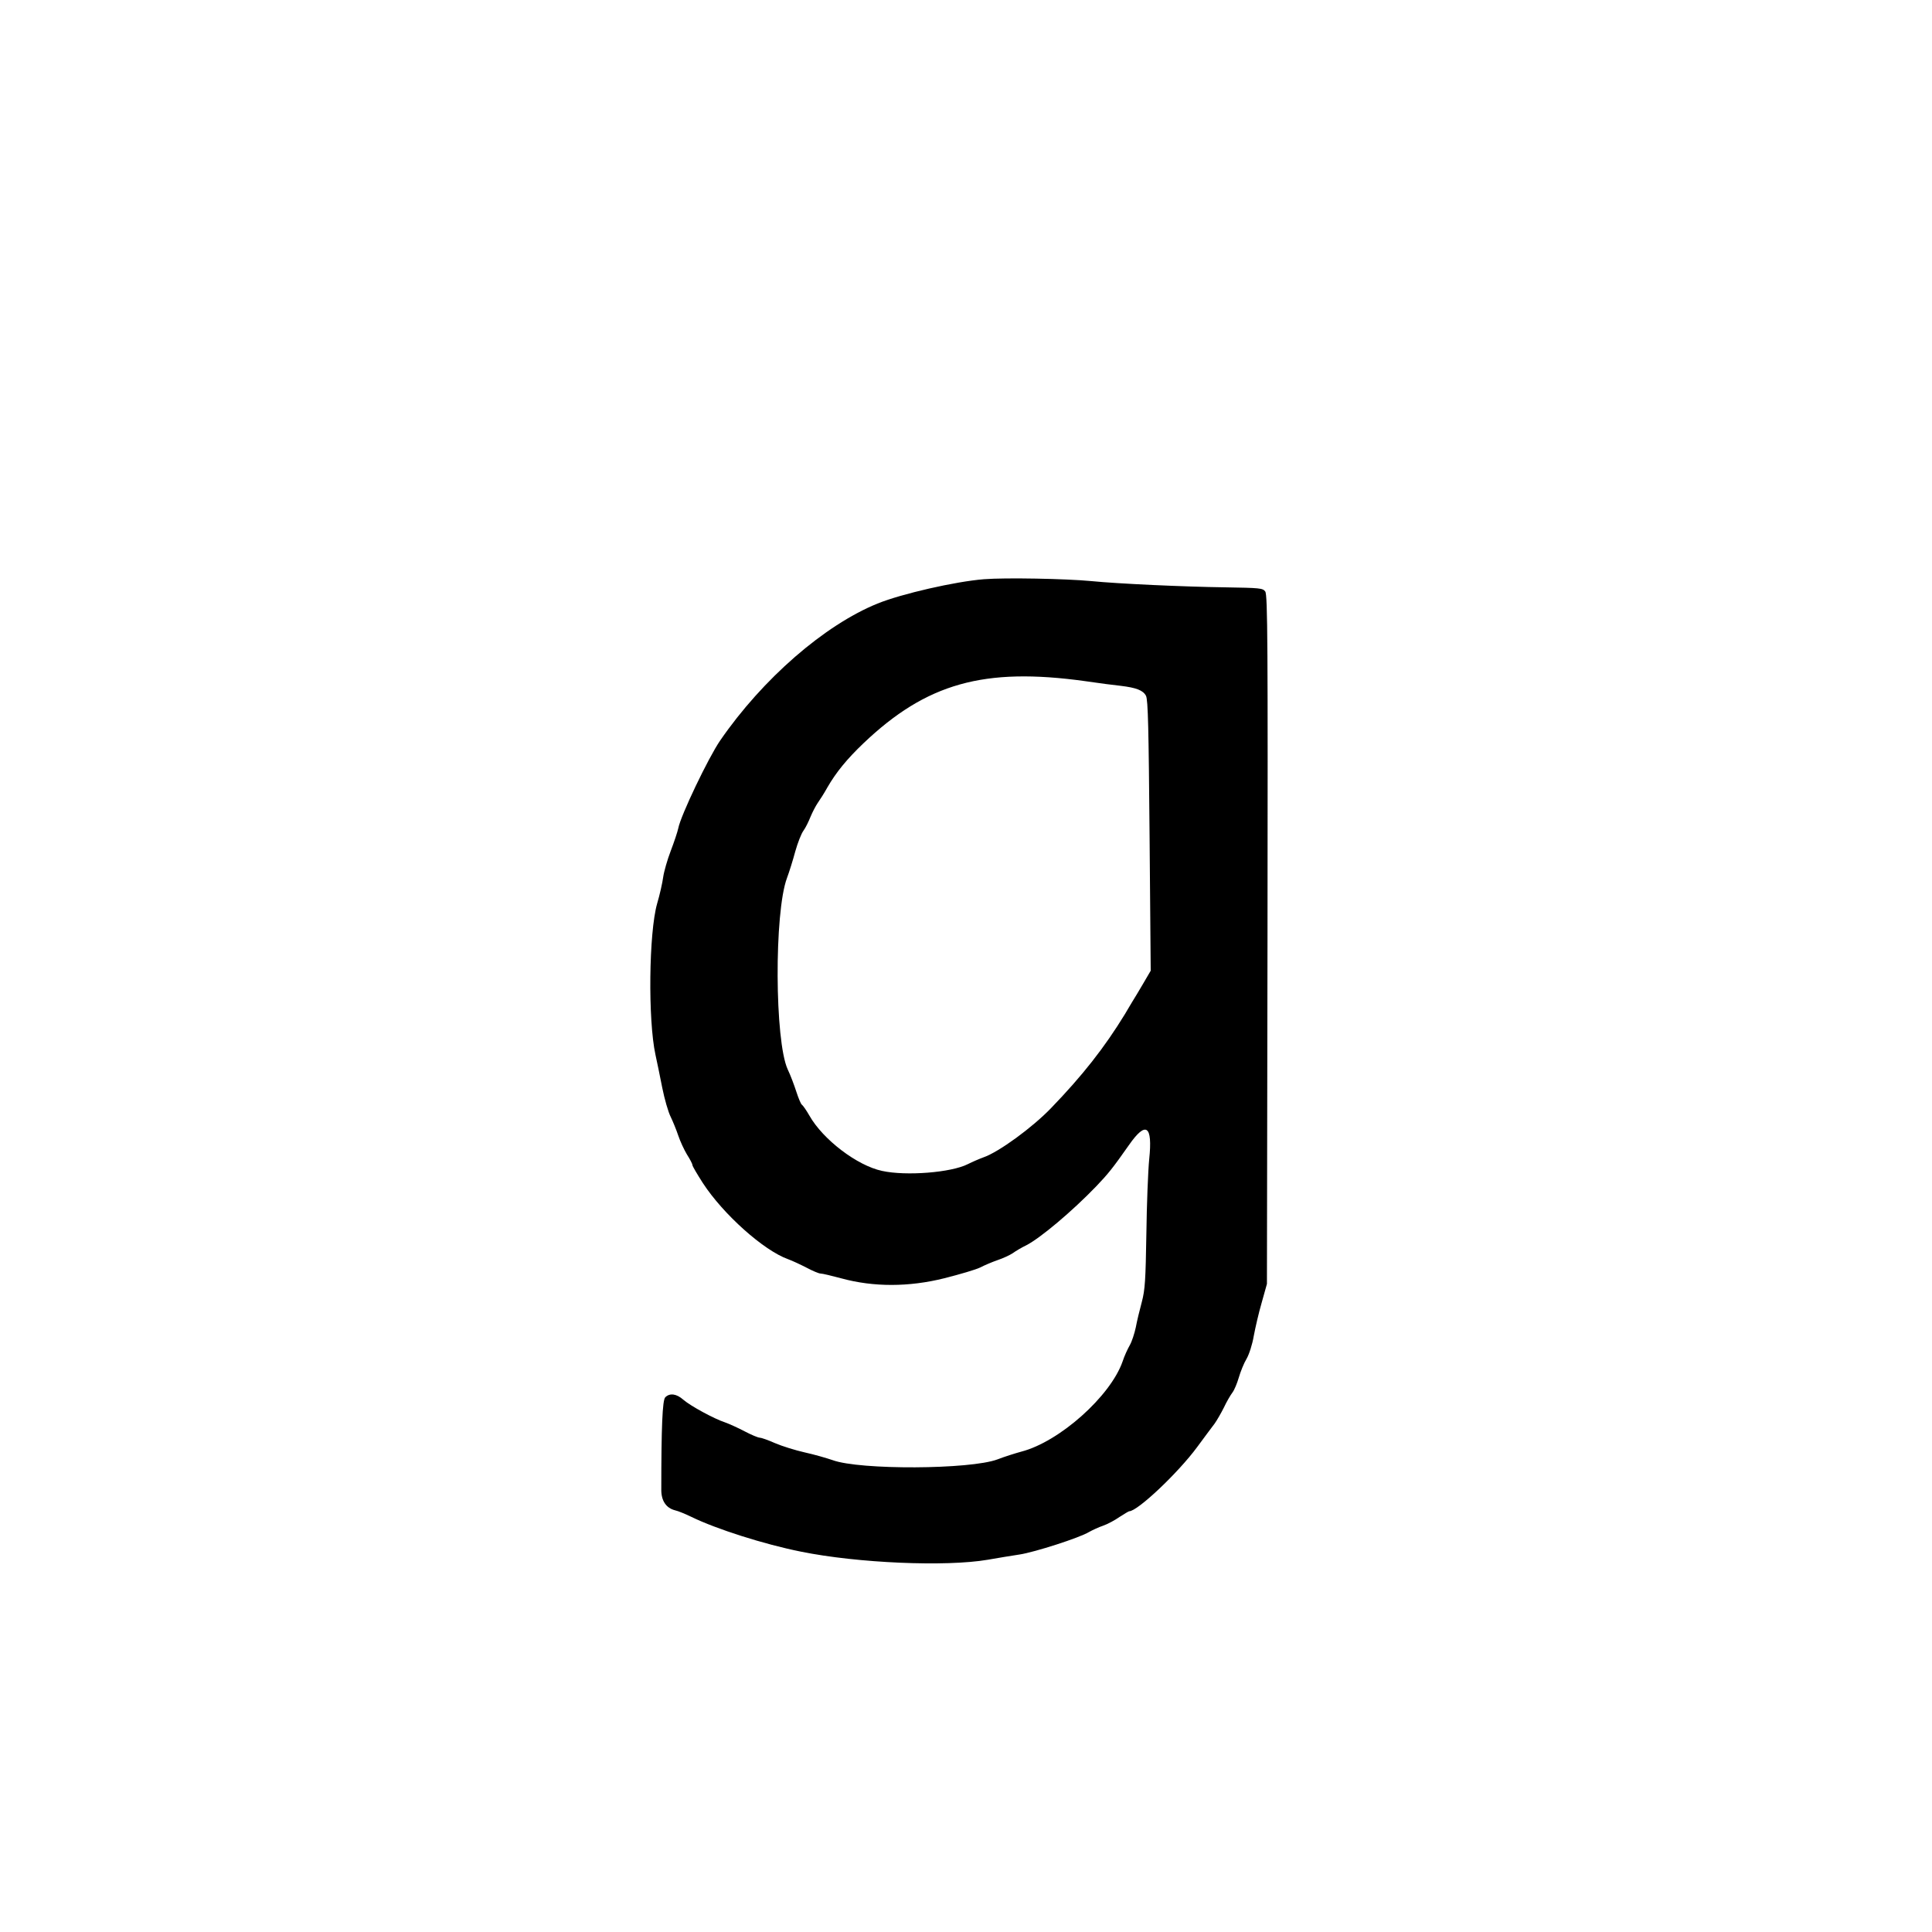
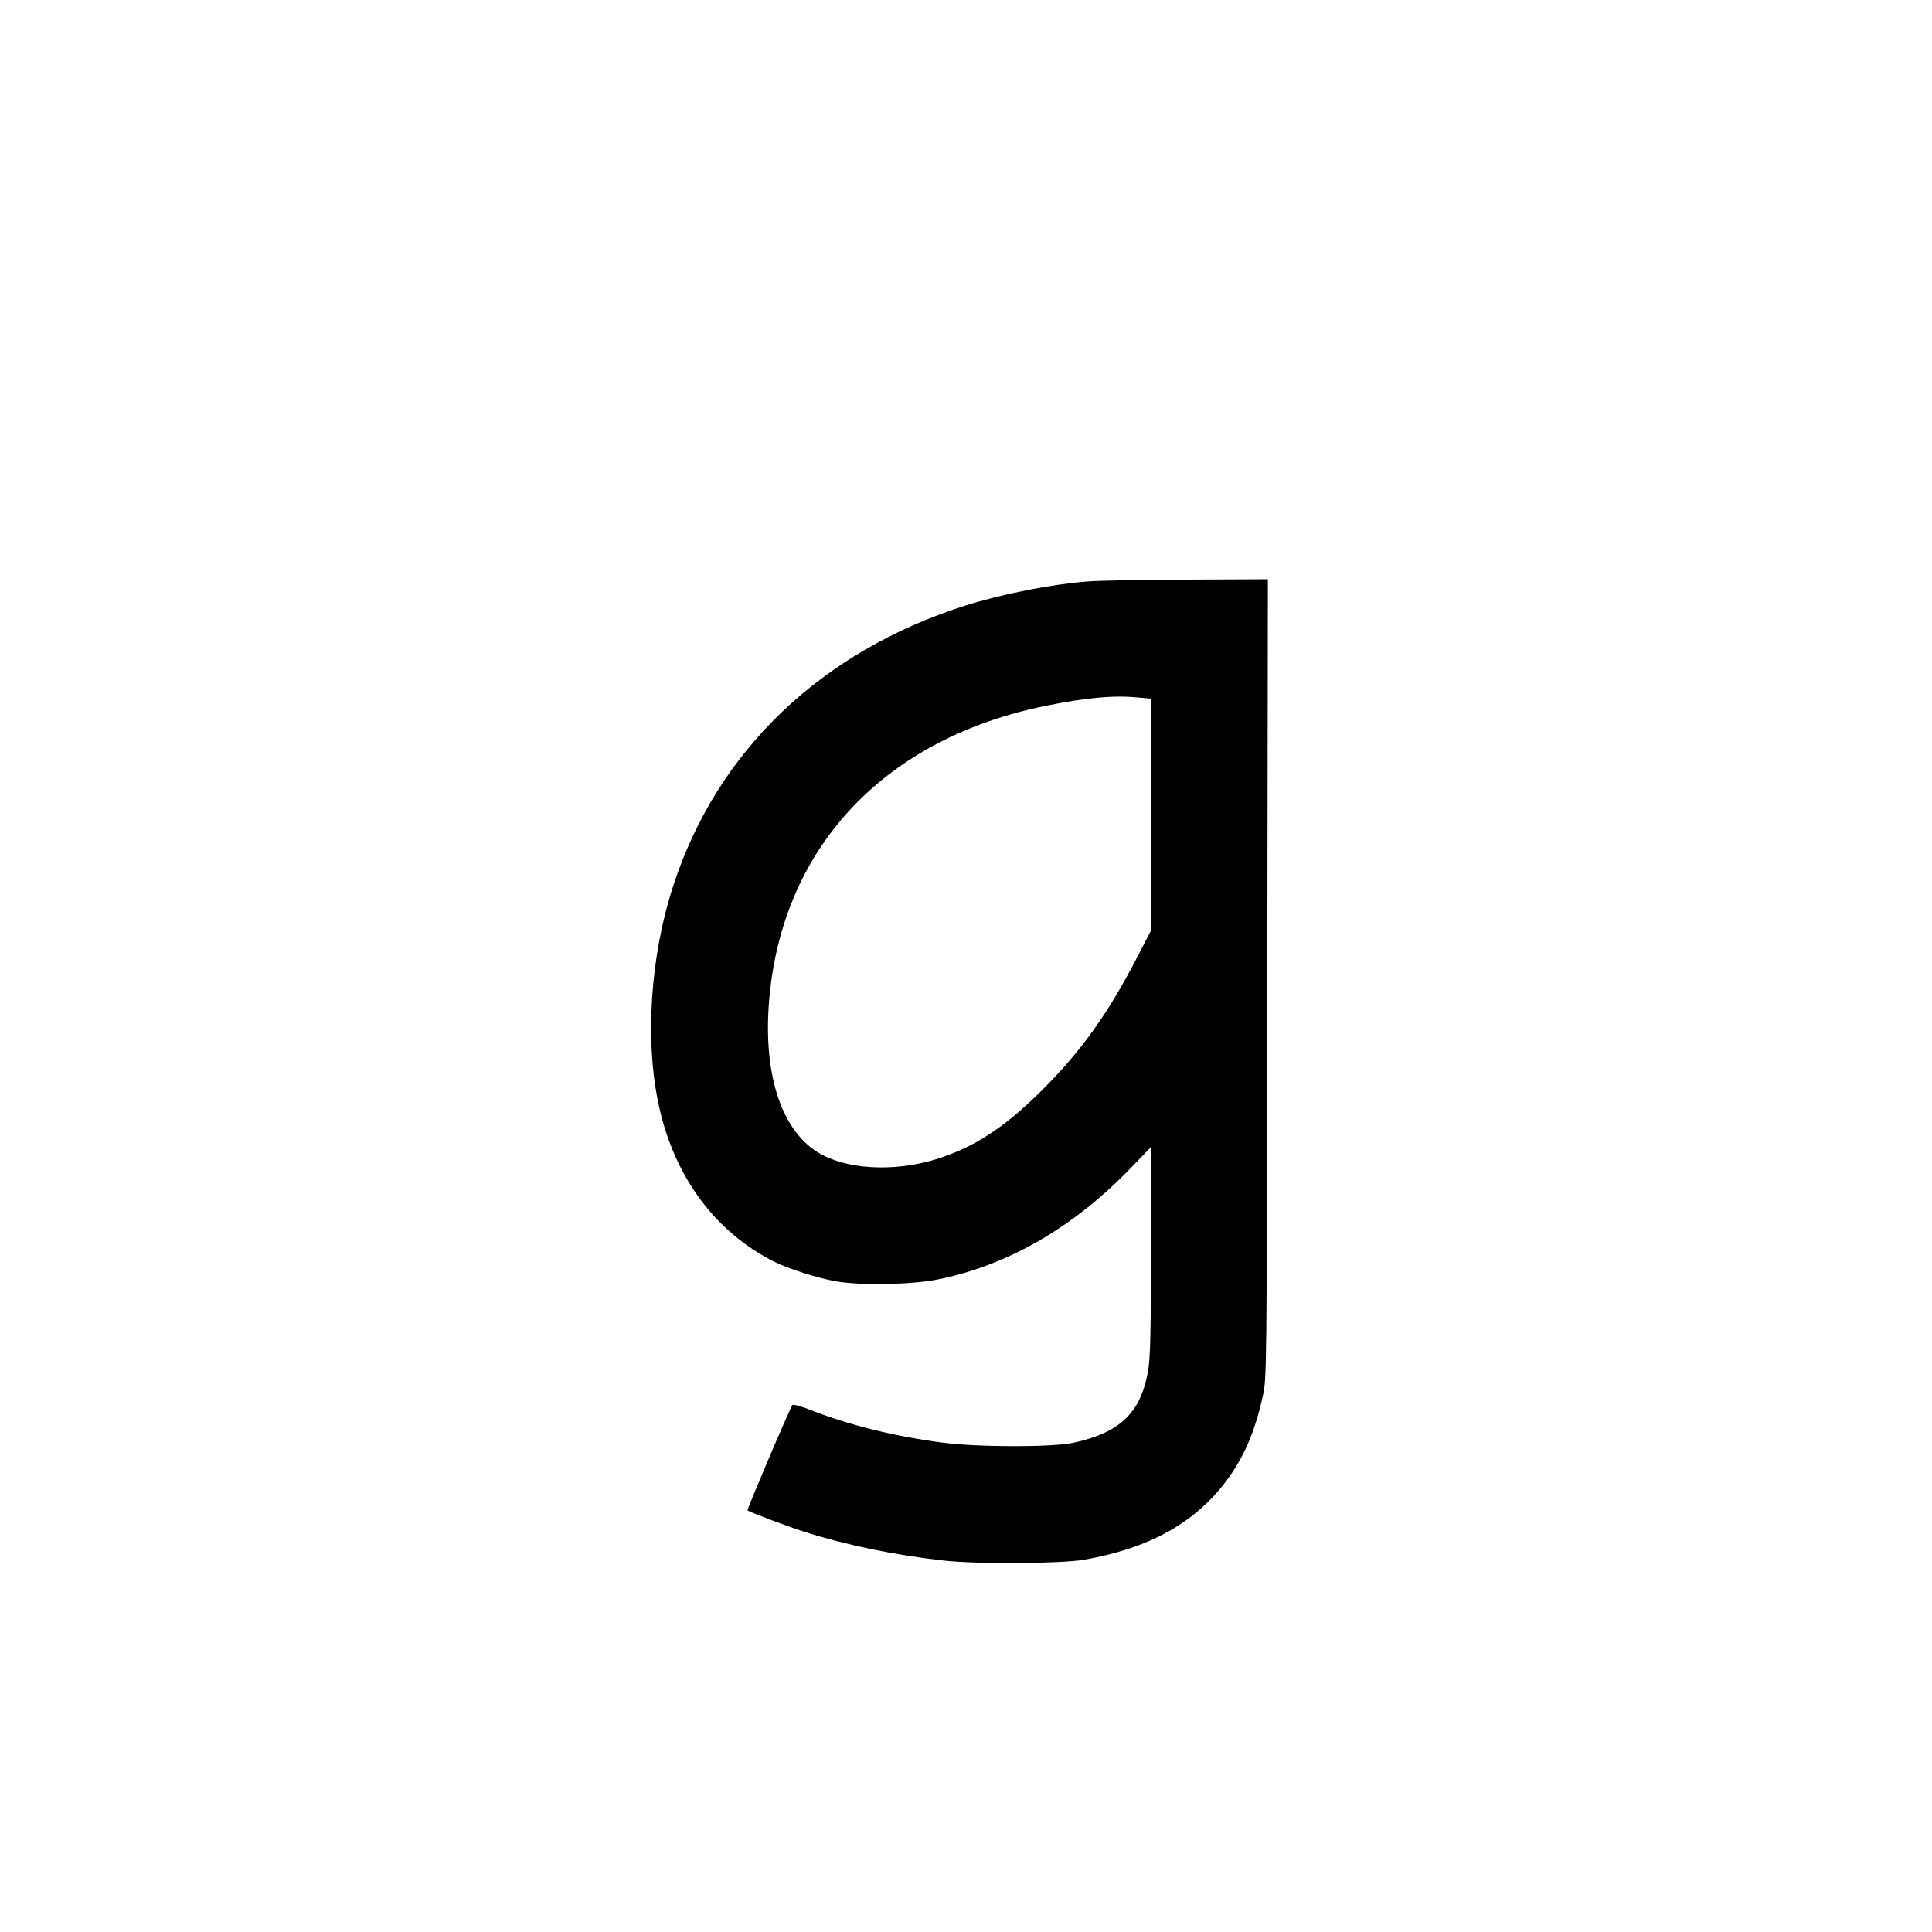
<svg xmlns="http://www.w3.org/2000/svg" width="1024" height="1024" viewBox="0 0 1024 1024">
-   <path d="M521.5 307.0C506.4 308.2 477.9 314.7 465.1 319.9C437.0 331.3 404.2 359.8 381.7 392.5C375.5 401.5 360.8 432.2 359.5 439.0C359.1 440.9 357.3 446.3 355.5 451.0C353.7 455.7 351.9 462.0 351.5 464.9C351.1 467.9 349.7 474.2 348.3 478.9C343.9 494.3 343.4 540.5 347.4 559.0C348.2 562.6 349.8 570.4 351.0 576.5C352.2 582.5 354.2 589.5 355.5 592.0C356.7 594.5 358.5 598.9 359.5 601.9C360.5 604.9 362.6 609.4 364.1 611.9C365.7 614.4 367.0 616.9 367.0 617.5C367.0 618.1 369.5 622.3 372.5 627.0C383.3 643.6 404.8 662.8 417.7 667.4C419.9 668.2 424.2 670.2 427.5 671.9C430.7 673.6 434.0 675.0 434.9 675.0C435.9 675.0 440.9 676.2 446.1 677.6C463.0 682.2 481.7 682.2 500.5 677.5C508.8 675.4 517.3 672.9 519.5 671.8C521.6 670.7 525.8 668.9 528.7 667.9C531.7 666.9 535.3 665.2 536.8 664.2C538.3 663.1 541.5 661.2 544.0 660.0C551.4 656.2 568.3 642.0 581.0 628.8C587.4 622.1 589.8 619.1 598.3 607.0C607.4 593.9 611.0 596.4 609.1 614.4C608.5 620.5 607.8 638.3 607.6 654.0C607.2 678.4 606.9 683.6 605.2 690.0C604.1 694.1 602.6 700.2 602.0 703.5C601.3 706.8 599.9 711.1 598.8 713.0C597.7 714.9 595.9 718.8 595.0 721.6C588.6 740.0 561.5 764.2 541.3 769.4C538.0 770.3 532.3 772.1 528.7 773.5C514.3 778.9 455.7 779.2 441.3 773.9C438.1 772.8 431.5 770.9 426.5 769.8C421.6 768.7 414.5 766.5 410.8 764.9C407.2 763.3 403.5 762.0 402.7 762.0C401.8 762.0 398.2 760.5 394.6 758.6C391.0 756.7 386.3 754.6 384.3 753.9C378.5 752.0 366.0 745.2 362.2 741.9C358.6 738.7 355.0 738.2 352.6 740.6C351.1 742.1 350.5 756.4 350.5 789.7C350.5 795.5 353.1 799.3 357.8 800.5C359.3 800.8 363.2 802.4 366.5 804.0C379.6 810.4 405.0 818.5 424.5 822.4C454.5 828.5 501.3 830.5 523.5 826.7C529.0 825.7 536.7 824.5 540.5 823.9C548.3 822.7 572.1 815.1 577.2 812.0C579.0 811.0 582.4 809.4 584.8 808.6C587.1 807.8 591.0 805.7 593.4 804.0C595.9 802.4 598.2 801.0 598.5 801.0C602.9 801.0 624.4 780.7 634.5 767.0C638.4 761.8 642.5 756.1 643.8 754.5C645.0 752.8 647.2 749.0 648.7 746.0C650.1 743.0 652.2 739.4 653.2 738.1C654.2 736.8 655.7 733.2 656.6 730.1C657.5 727.0 659.3 722.5 660.7 720.2C662.1 717.8 663.8 712.4 664.5 708.2C665.3 703.9 667.1 696.0 668.7 690.5L671.5 680.5L671.8 498.0C672.0 341.7 671.9 315.2 670.6 313.5C669.3 311.7 667.7 311.6 649.4 311.3C627.5 311.0 592.5 309.4 578.5 308.0C564.9 306.7 532.8 306.1 521.5 307.0ZM575.0 361.0C582.4 362.1 591.0 363.2 594.0 363.5C602.3 364.5 605.9 365.9 607.4 368.8C608.5 371.0 608.8 386.0 609.3 443.0L609.9 514.5L606.1 521.0C604.0 524.6 601.3 529.1 600.1 531.0C599.0 532.9 597.2 535.8 596.3 537.4C585.3 555.4 573.6 570.2 557.1 587.3C547.2 597.6 529.4 610.6 521.3 613.4C519.1 614.2 515.4 615.8 513.0 617.0C504.2 621.5 480.2 623.4 467.5 620.6C454.3 617.8 436.2 604.0 429.0 591.3C427.4 588.5 425.6 585.9 425.0 585.5C424.5 585.2 423.2 582.1 422.1 578.7C421.0 575.3 419.0 569.9 417.5 566.8C410.6 551.8 410.3 483.7 417.1 465.4C418.3 462.2 420.3 455.8 421.5 451.3C422.8 446.7 424.7 441.8 425.9 440.2C427.0 438.7 428.6 435.4 429.6 432.9C430.6 430.5 432.3 427.2 433.4 425.6C434.6 423.9 436.9 420.3 438.5 417.4C443.1 409.4 448.9 402.3 457.6 394.0C491.1 362.1 521.5 353.6 575.0 361.0Z" fill="#000000" fill-rule="nonzero" />
+   <path d="M576.2 308.2C557.0 309.7 530.8 314.9 511.5 321.0C435.1 345.4 380.2 398.0 357.0 469.0C344.5 507.0 341.6 552.6 349.5 587.3C357.9 624.4 379.4 653.2 410.5 668.8C418.0 672.5 433.2 677.4 443.0 679.1C455.4 681.4 483.2 680.9 496.7 678.2C533.9 670.8 568.8 650.7 599.3 619.1L610.0 608.0V662.9C610.0 707.4 609.7 719.4 608.5 726.6C604.7 748.7 593.6 759.4 568.9 764.7C557.5 767.1 518.5 767.1 499.5 764.6C474.1 761.3 450.0 755.3 429.8 747.4C424.9 745.4 420.4 744.2 420.0 744.7C418.9 745.8 395.8 800.1 396.2 800.5C397.0 801.3 417.5 809.1 426.1 811.8C447.9 818.8 474.0 824.2 500.0 827.1C517.6 829.1 562.0 828.8 574.5 826.7C608.9 820.7 633.3 807.2 649.9 785.0C659.3 772.4 665.1 759.0 669.3 740.0C671.4 730.5 671.4 729.8 671.7 518.7L672.0 307.0L629.3 307.2C605.7 307.3 581.9 307.7 576.2 308.2ZM603.3 369.7 610.0 370.3V431.8V493.3L602.7 507.4C587.1 537.5 573.0 557.2 552.1 578.0C532.4 597.6 516.5 608.0 496.5 614.3C473.8 621.4 448.0 619.9 433.2 610.6C413.4 598.1 404.0 567.4 407.9 527.5C415.7 447.7 469.8 391.1 554.7 374.0C576.1 369.7 590.4 368.4 603.3 369.7Z" fill="#000000" fill-rule="nonzero" />
</svg>
